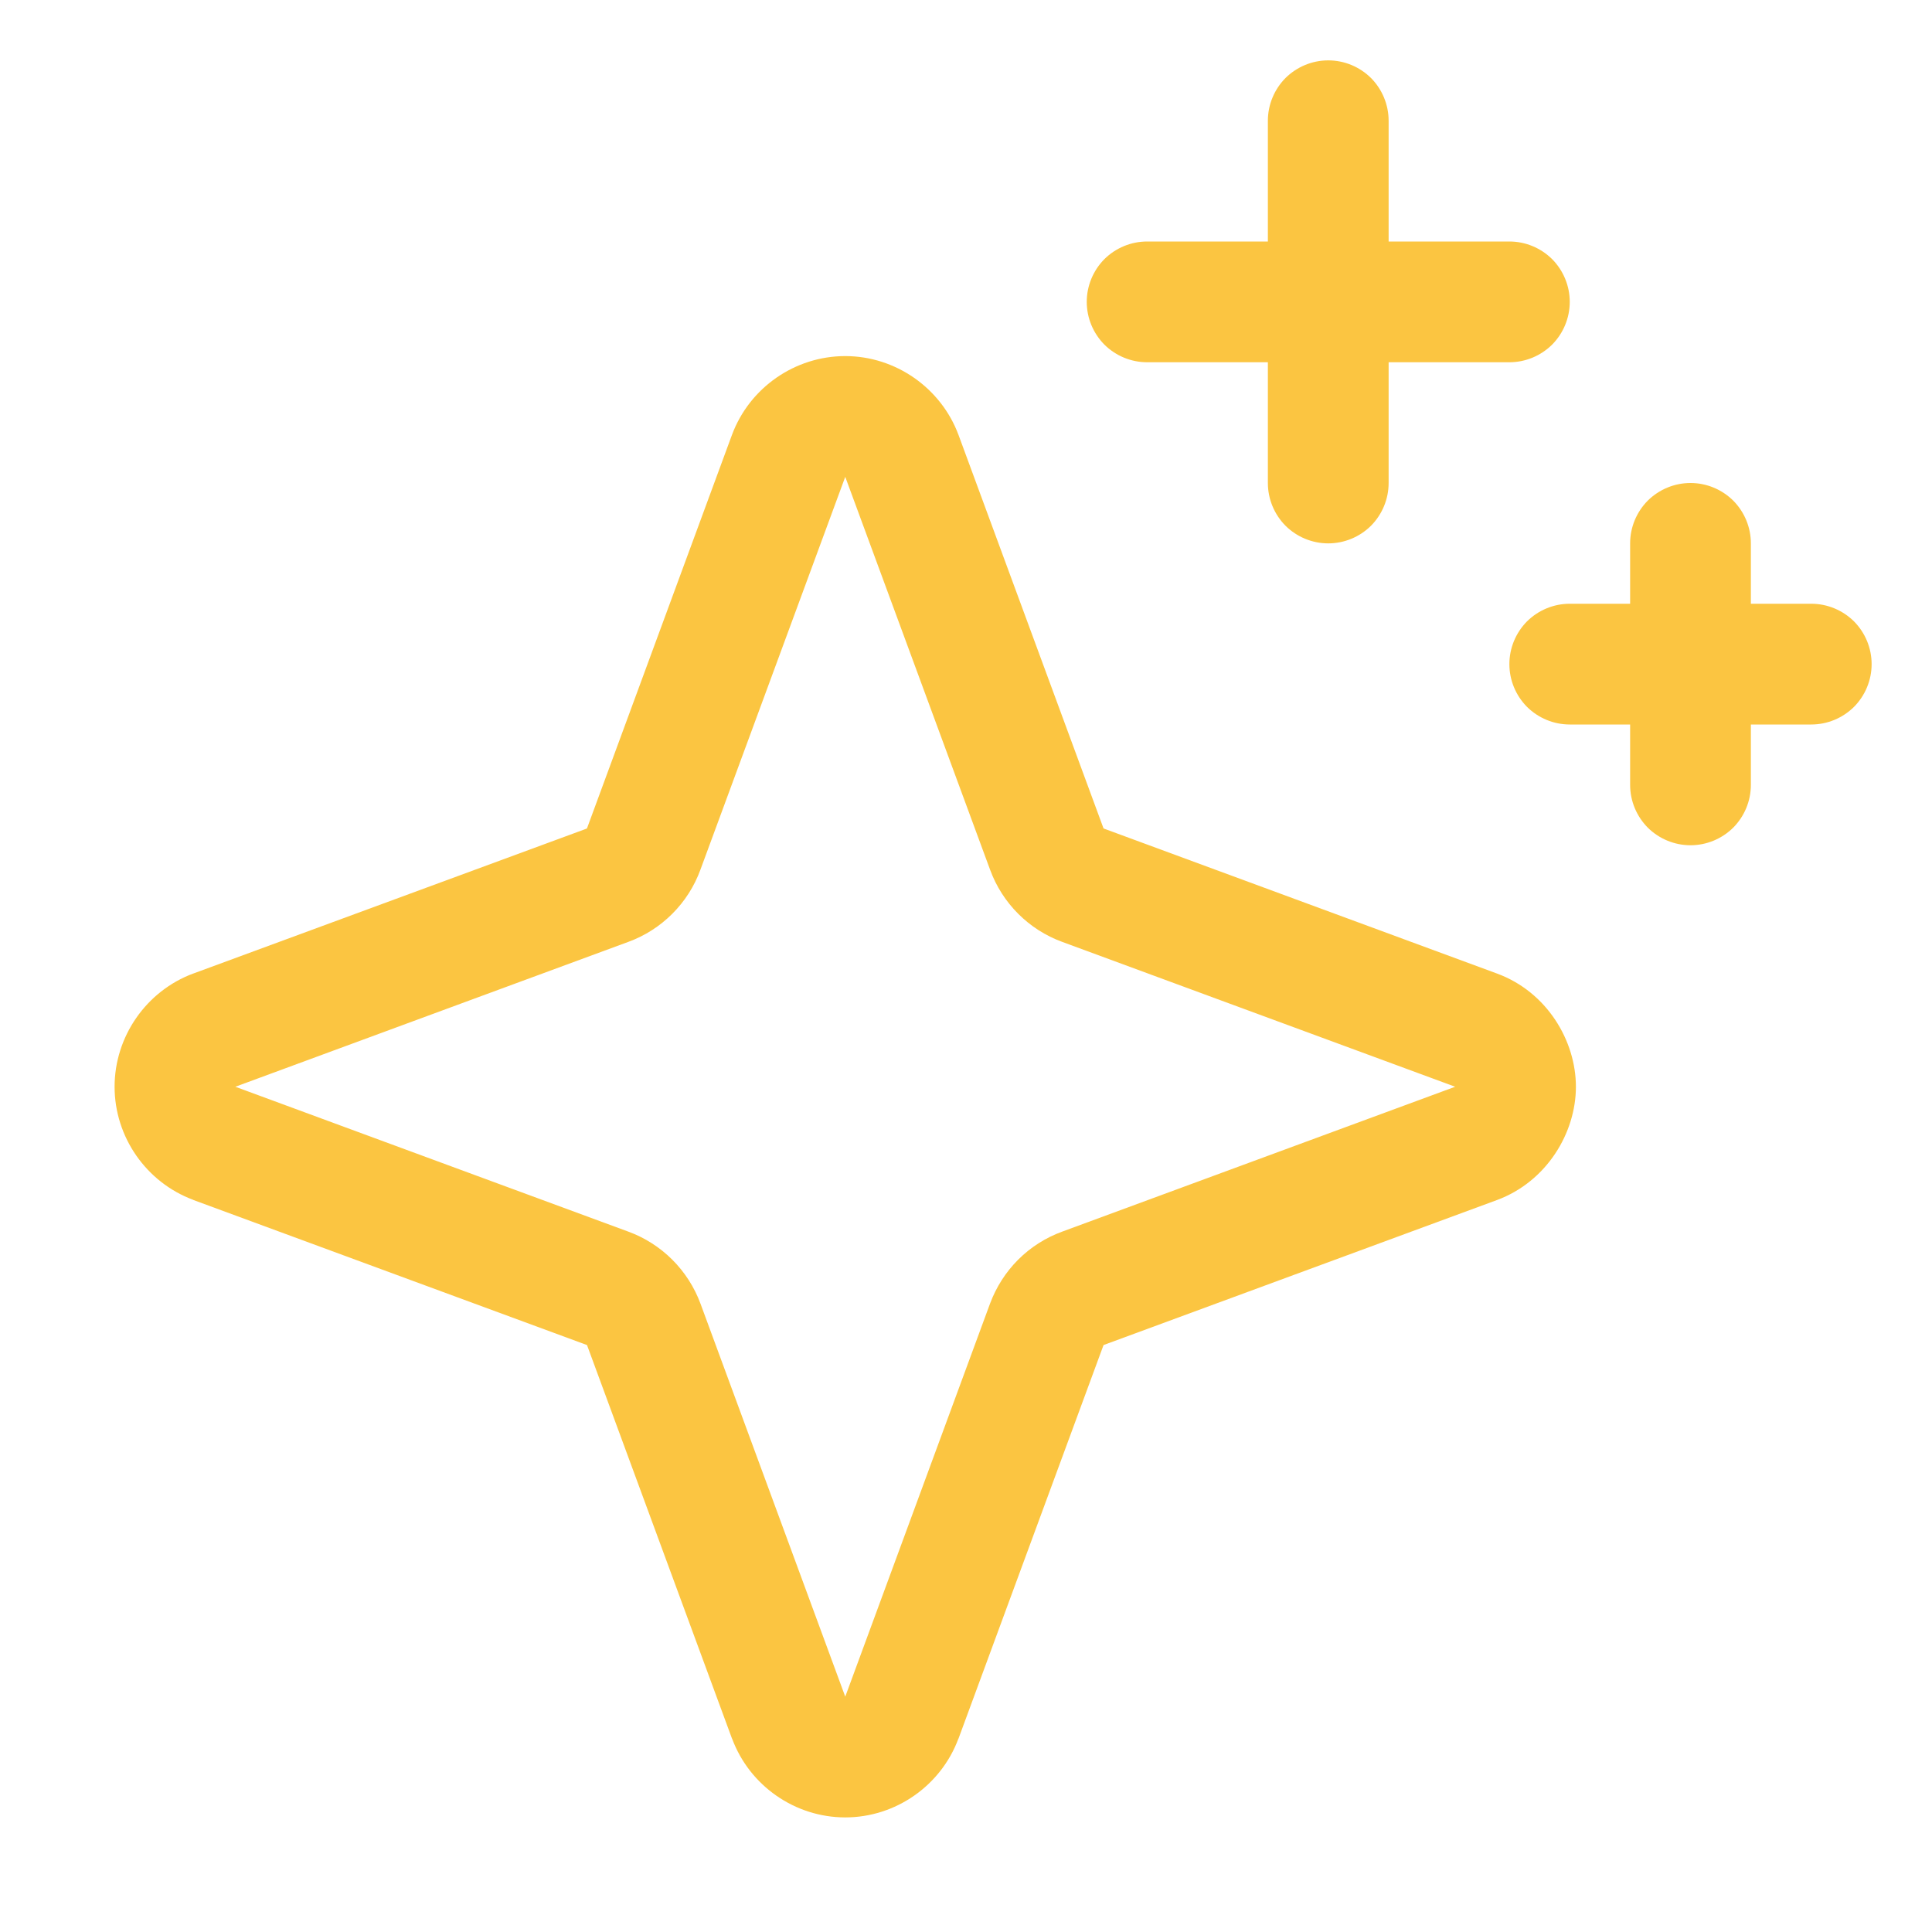
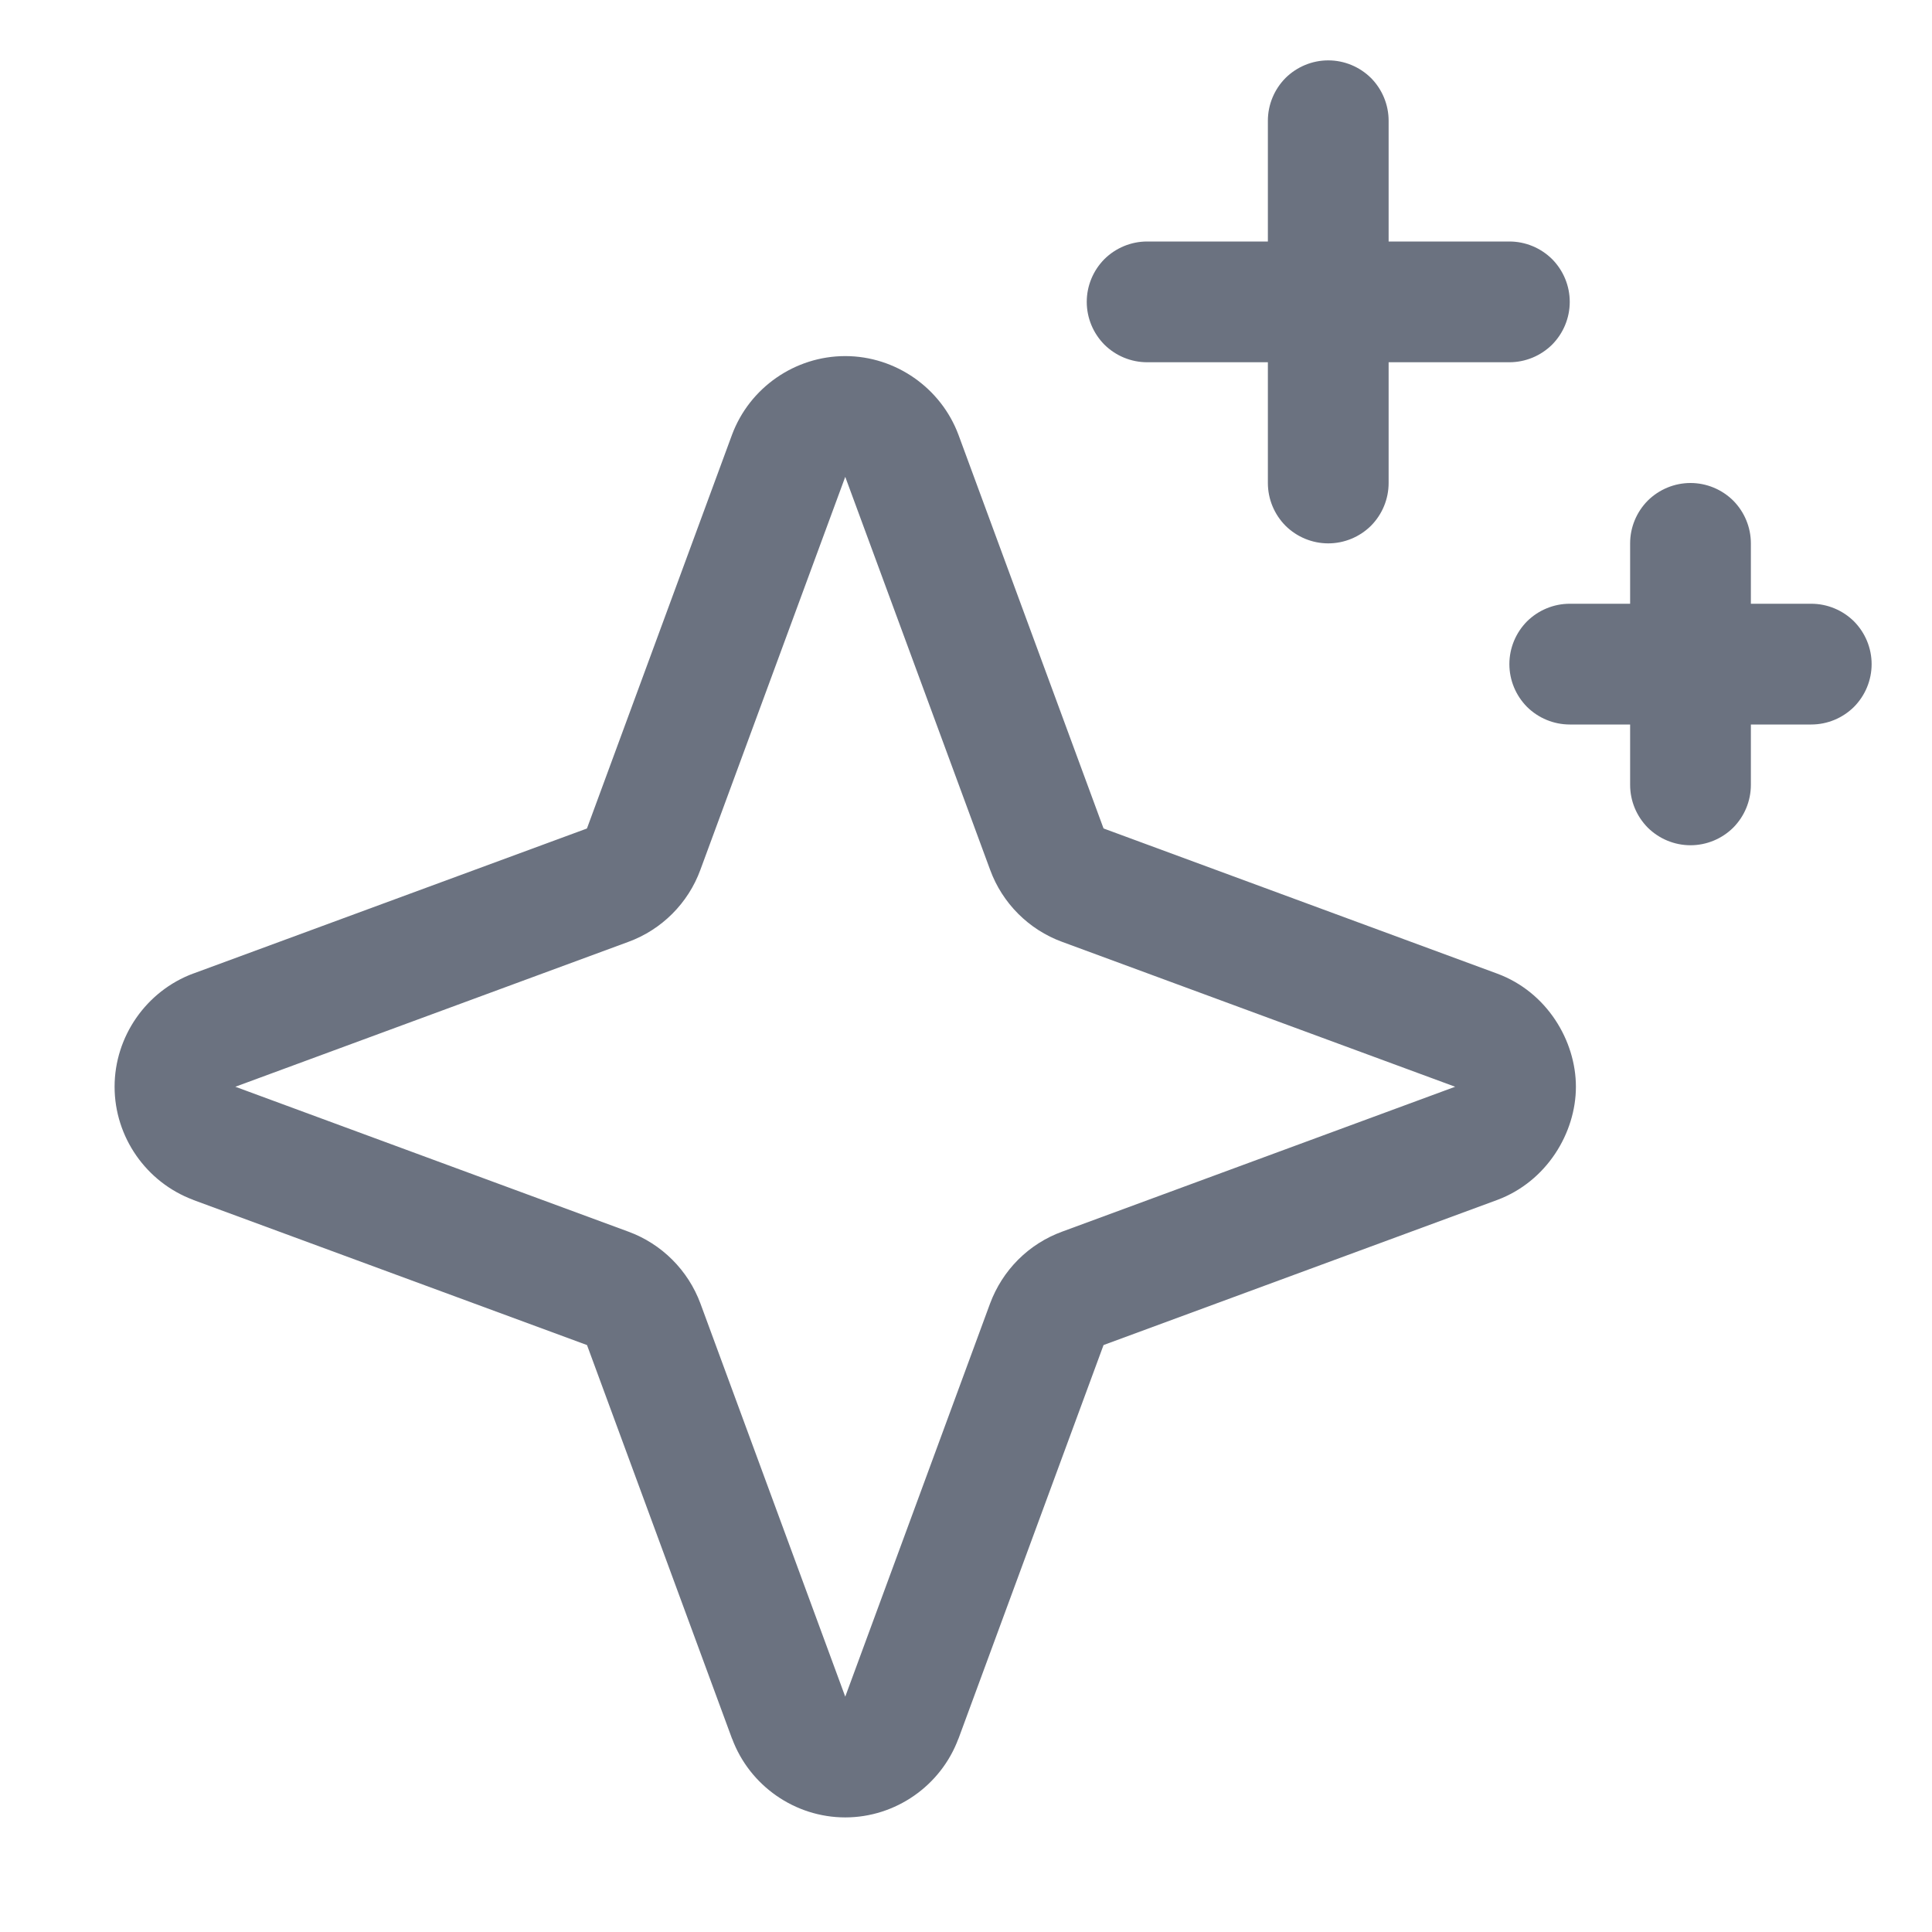
- <svg xmlns="http://www.w3.org/2000/svg" width="16" height="16" viewBox="0 0 16 16" class="mr-half" style="color: #fbc541; fill: #fbc541; shape-rendering: geometricprecision;">
+ <svg xmlns="http://www.w3.org/2000/svg" width="16" height="16" viewBox="0 0 16 16" class="mr-half" style="color: #6b7280; fill: #6b7280; shape-rendering: geometricprecision;">
  <path fill-rule="nonzero" fill="currentColor" d="M11 0.5C10.867 0.5 10.74 0.553 10.646 0.646C10.553 0.74 10.5 0.867 10.5 1V2H9.5C9.367 2 9.24 2.053 9.146 2.146C9.053 2.24 9 2.367 9 2.5C9 2.633 9.053 2.76 9.146 2.854C9.24 2.947 9.367 3 9.5 3H10.5V4C10.5 4.133 10.553 4.26 10.646 4.354C10.74 4.447 10.867 4.5 11 4.5C11.133 4.5 11.26 4.447 11.354 4.354C11.447 4.26 11.5 4.133 11.5 4V3H12.5C12.633 3 12.76 2.947 12.854 2.854C12.947 2.76 13 2.633 13 2.5C13 2.367 12.947 2.24 12.854 2.146C12.76 2.053 12.633 2 12.5 2H11.5V1C11.5 0.867 11.447 0.74 11.354 0.646C11.26 0.553 11.133 0.5 11 0.5Z M7 2.949C6.583 2.949 6.207 3.211 6.062 3.601C6.063 3.601 6.062 3.601 6.062 3.601L4.862 6.858C4.862 6.858 4.862 6.858 4.862 6.858C4.861 6.86 4.86 6.861 4.859 6.862C4.859 6.862 4.858 6.862 4.859 6.862L1.602 8.062C1.602 8.062 1.601 8.062 1.601 8.062C1.211 8.207 0.949 8.584 0.949 9C0.949 9 0.949 9 0.949 9C0.949 9.416 1.211 9.792 1.601 9.937C1.601 9.938 1.602 9.938 1.602 9.938L4.858 11.138C4.858 11.138 4.858 11.138 4.858 11.138C4.86 11.139 4.861 11.139 4.862 11.141C4.862 11.141 4.862 11.142 4.862 11.141L6.062 14.398C6.062 14.398 6.062 14.399 6.063 14.399C6.208 14.789 6.584 15.051 7 15.051C7 15.051 7 15.051 7 15.051C7.416 15.051 7.792 14.789 7.937 14.399C7.938 14.399 7.938 14.398 7.938 14.398L9.138 11.142C9.138 11.141 9.139 11.14 9.139 11.14C9.139 11.14 9.139 11.139 9.139 11.14C9.14 11.139 9.141 11.138 9.142 11.138C9.141 11.138 9.142 11.138 9.142 11.138L12.398 9.938C12.398 9.938 12.398 9.938 12.398 9.938C12.81 9.785 13.051 9.381 13.051 9C13.051 8.619 12.811 8.215 12.399 8.063C12.399 8.063 12.399 8.062 12.399 8.063L9.142 6.862C9.14 6.861 9.139 6.86 9.138 6.858L7.938 3.602C7.938 3.602 7.938 3.602 7.938 3.602C7.793 3.212 7.416 2.949 7 2.949ZM7 3.949L8.2 7.204C8.2 7.204 8.2 7.204 8.2 7.204C8.301 7.48 8.52 7.699 8.796 7.8C8.796 7.8 8.796 7.8 8.796 7.8L12.051 9L8.796 10.2C8.659 10.25 8.535 10.329 8.432 10.432C8.432 10.432 8.432 10.432 8.432 10.432C8.329 10.535 8.25 10.659 8.199 10.796L7 14.051C7 14.051 7 14.051 7 14.051L5.801 10.796C5.699 10.52 5.48 10.301 5.204 10.2L1.949 9L5.204 7.8C5.48 7.699 5.699 7.48 5.8 7.204L7 3.949Z M14 4C13.867 4 13.74 4.053 13.646 4.146C13.553 4.24 13.5 4.367 13.5 4.5V5H13C12.867 5 12.74 5.053 12.646 5.146C12.553 5.24 12.5 5.367 12.5 5.5C12.5 5.633 12.553 5.76 12.646 5.854C12.74 5.947 12.867 6 13 6H13.5V6.5C13.5 6.633 13.553 6.76 13.646 6.854C13.74 6.947 13.867 7 14 7C14.133 7 14.26 6.947 14.354 6.854C14.447 6.76 14.5 6.633 14.5 6.5V6H15C15.133 6 15.26 5.947 15.354 5.854C15.447 5.76 15.5 5.633 15.5 5.5C15.5 5.367 15.447 5.24 15.354 5.146C15.26 5.053 15.133 5 15 5H14.5V4.5C14.5 4.367 14.447 4.24 14.354 4.146C14.26 4.053 14.133 4 14 4Z" />
</svg>
